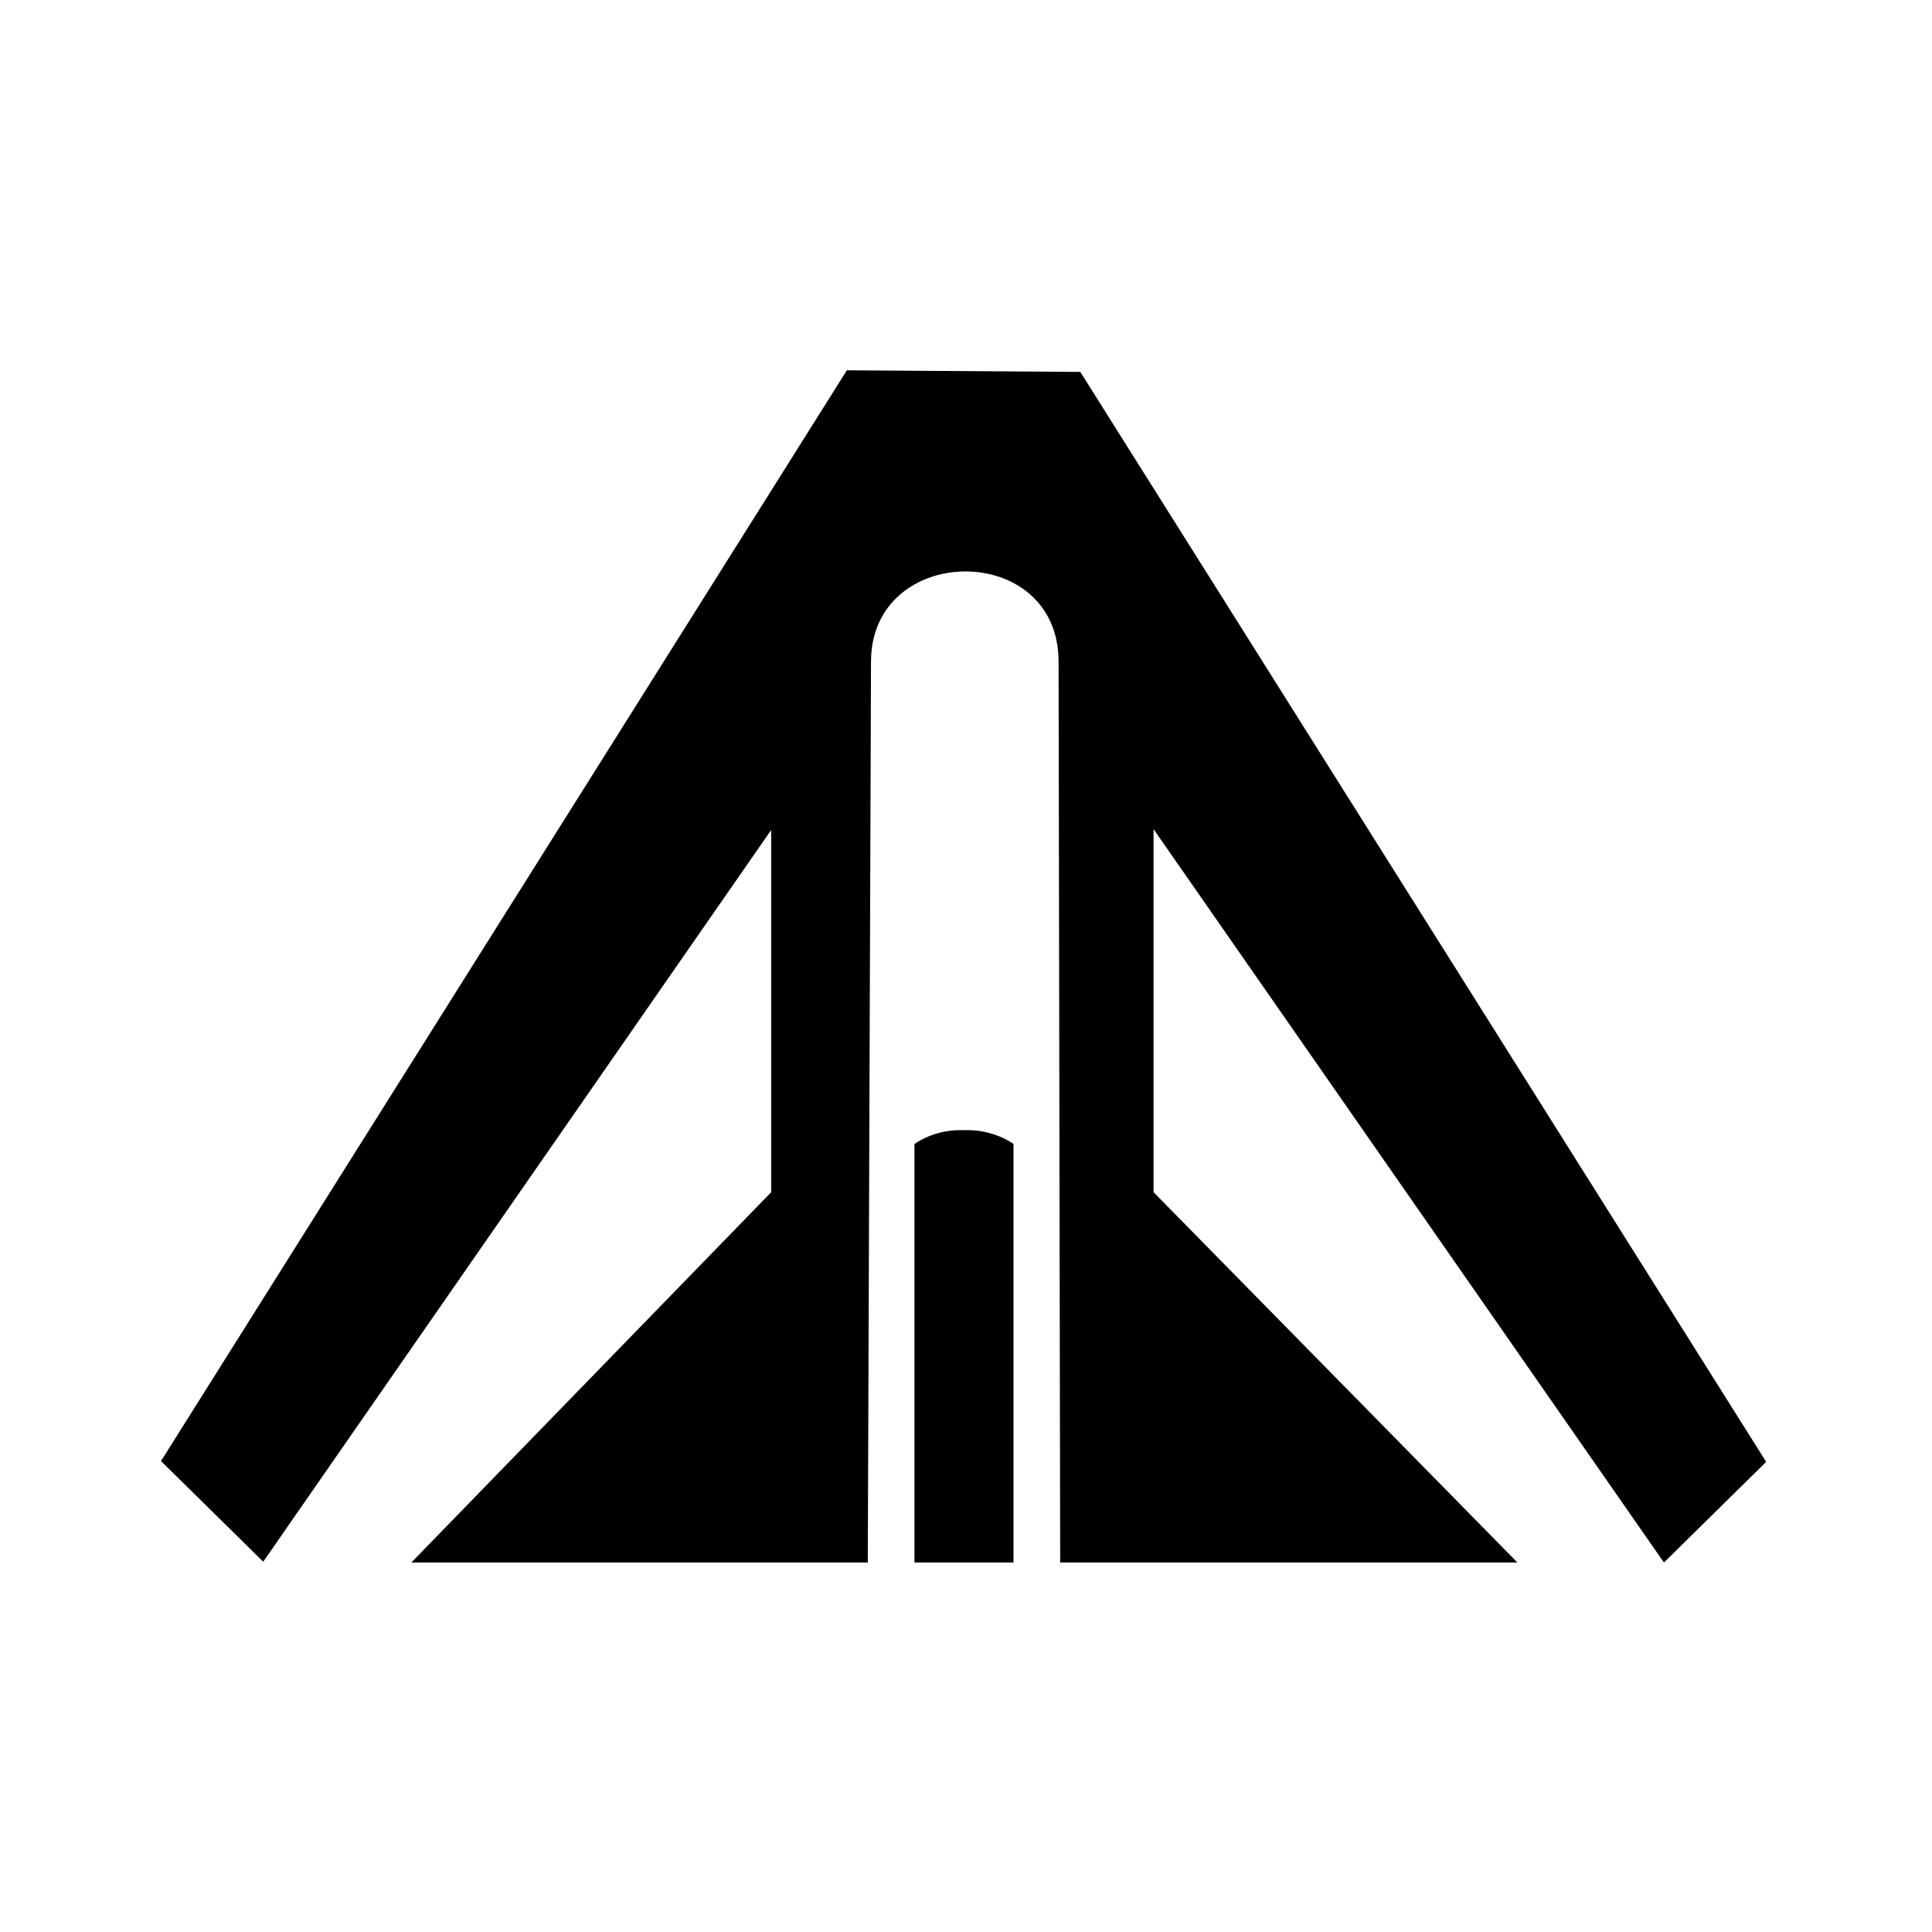
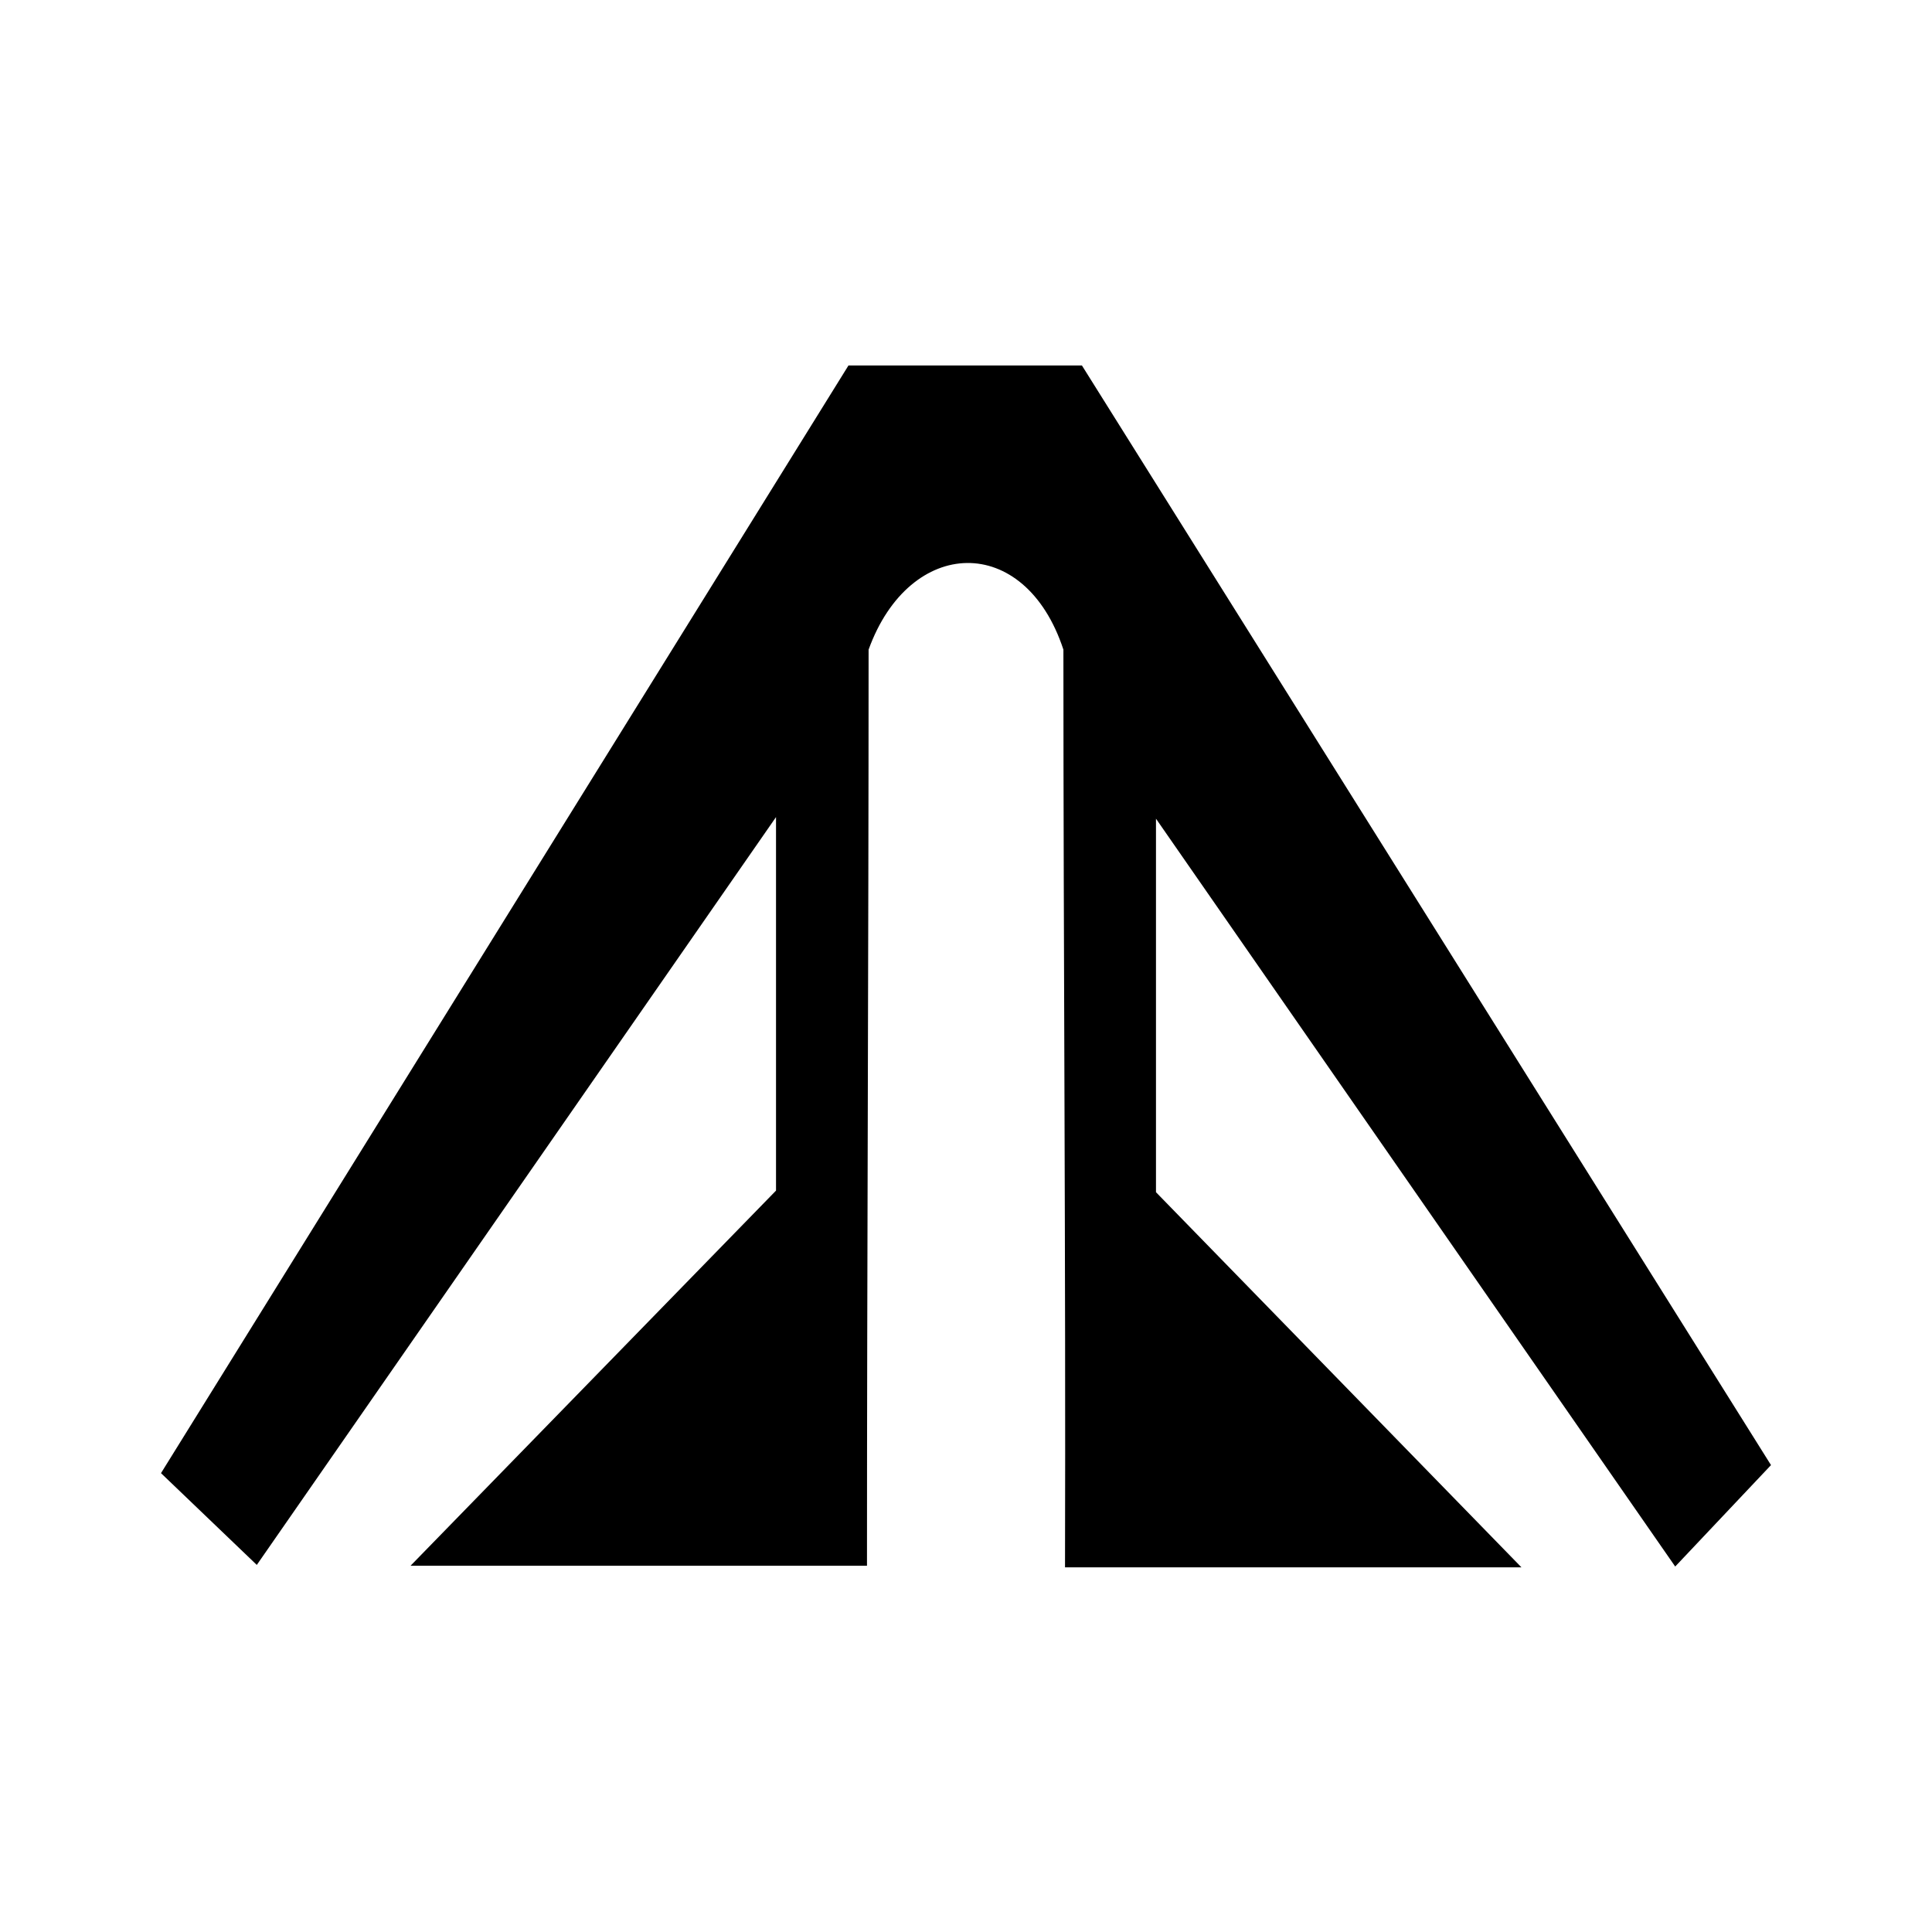
<svg xmlns="http://www.w3.org/2000/svg" viewBox="0 0 24 24">
-   <path d="m13.42 4.62 8.52 13.54-1.27 1.25-6.34-9.11v4.51l4.52 4.6h-5.68l-.02-11.19c0-1.51-2.33-1.48-2.33 0l-.04 11.19H5.11l4.47-4.6v-4.5L3.27 19.4 2 18.15 10.52 4.6l2.89.02Zm-1.45 9.42c.22-.01.44.05.62.17v5.2h-1.23v-5.2c.18-.12.4-.18.61-.17Z" />
+   <path d="M13.21 8.09c0 3.8.03 7.6.02 11.38h5.67l-4.54-4.66v-4.64l6.45 9.29L22 18.2 13.44 4.54h-2.9L2 18.3l1.19 1.14 6.45-9.29v4.64L5.1 19.45h5.67c0-3.76.02-7.56.02-11.38.51-1.41 1.94-1.46 2.42 0Z" style="fill:#000;fill-rule:evenodd;stroke-width:0" />
</svg>
